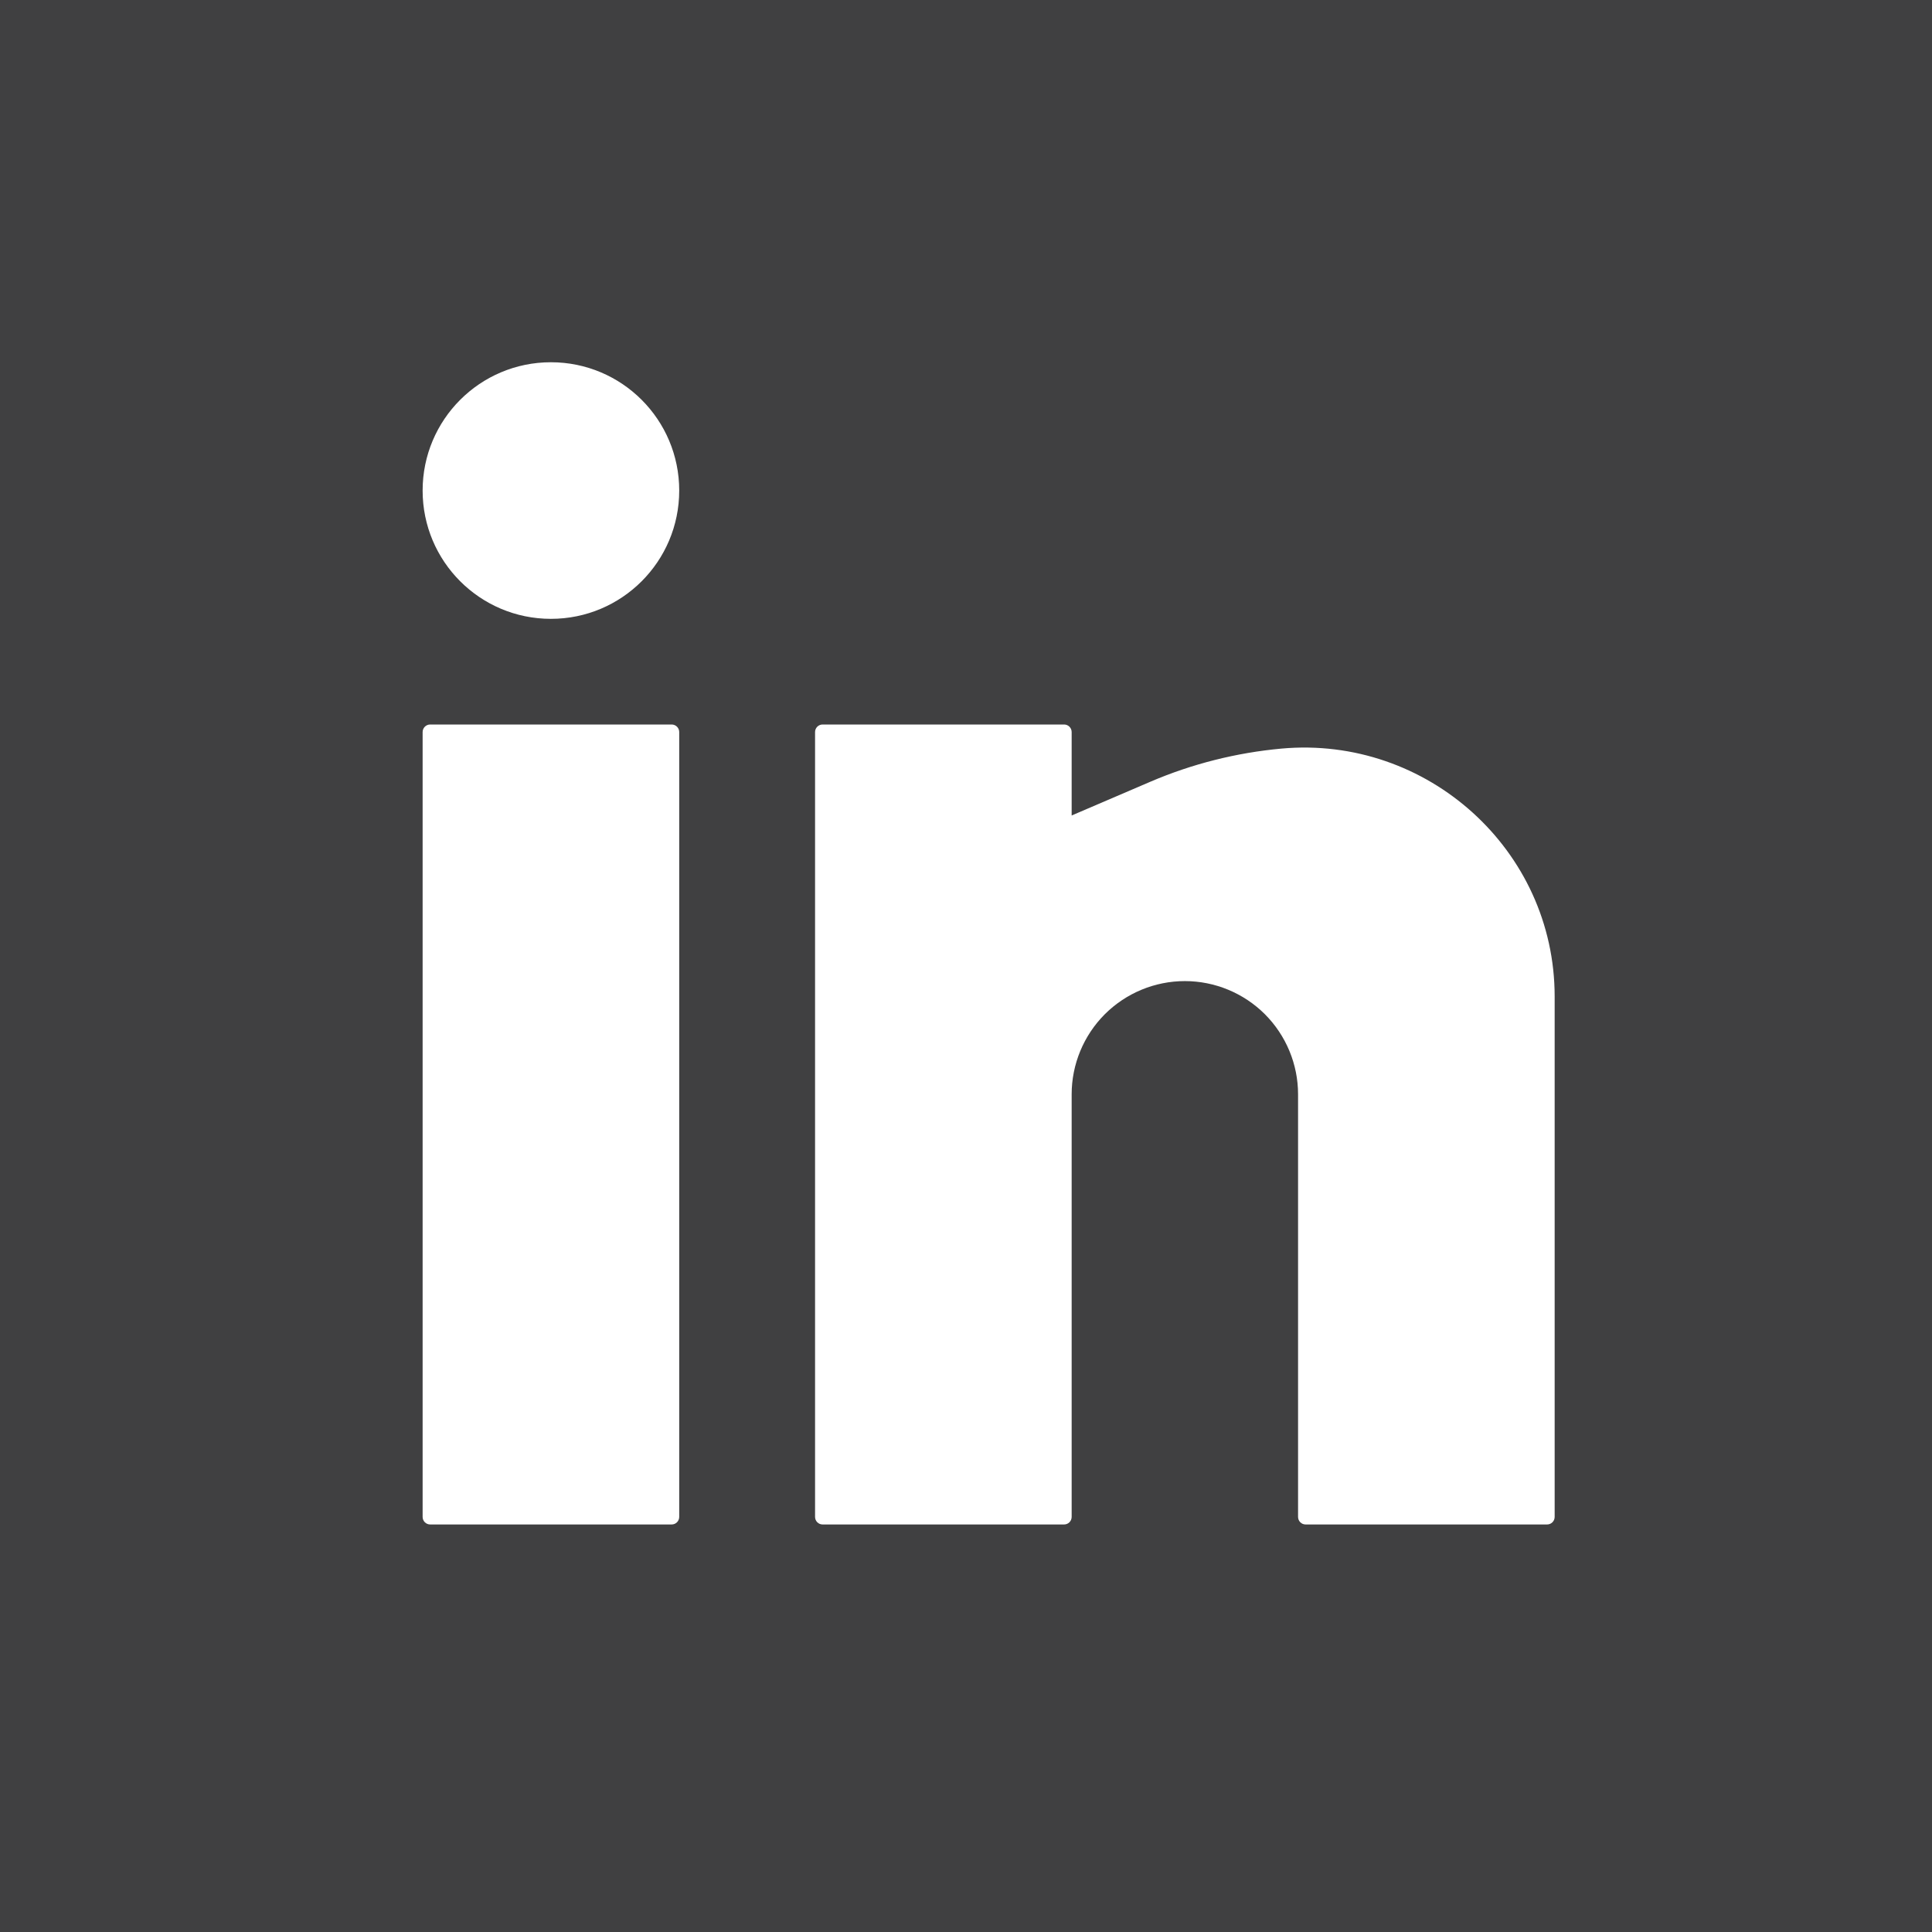
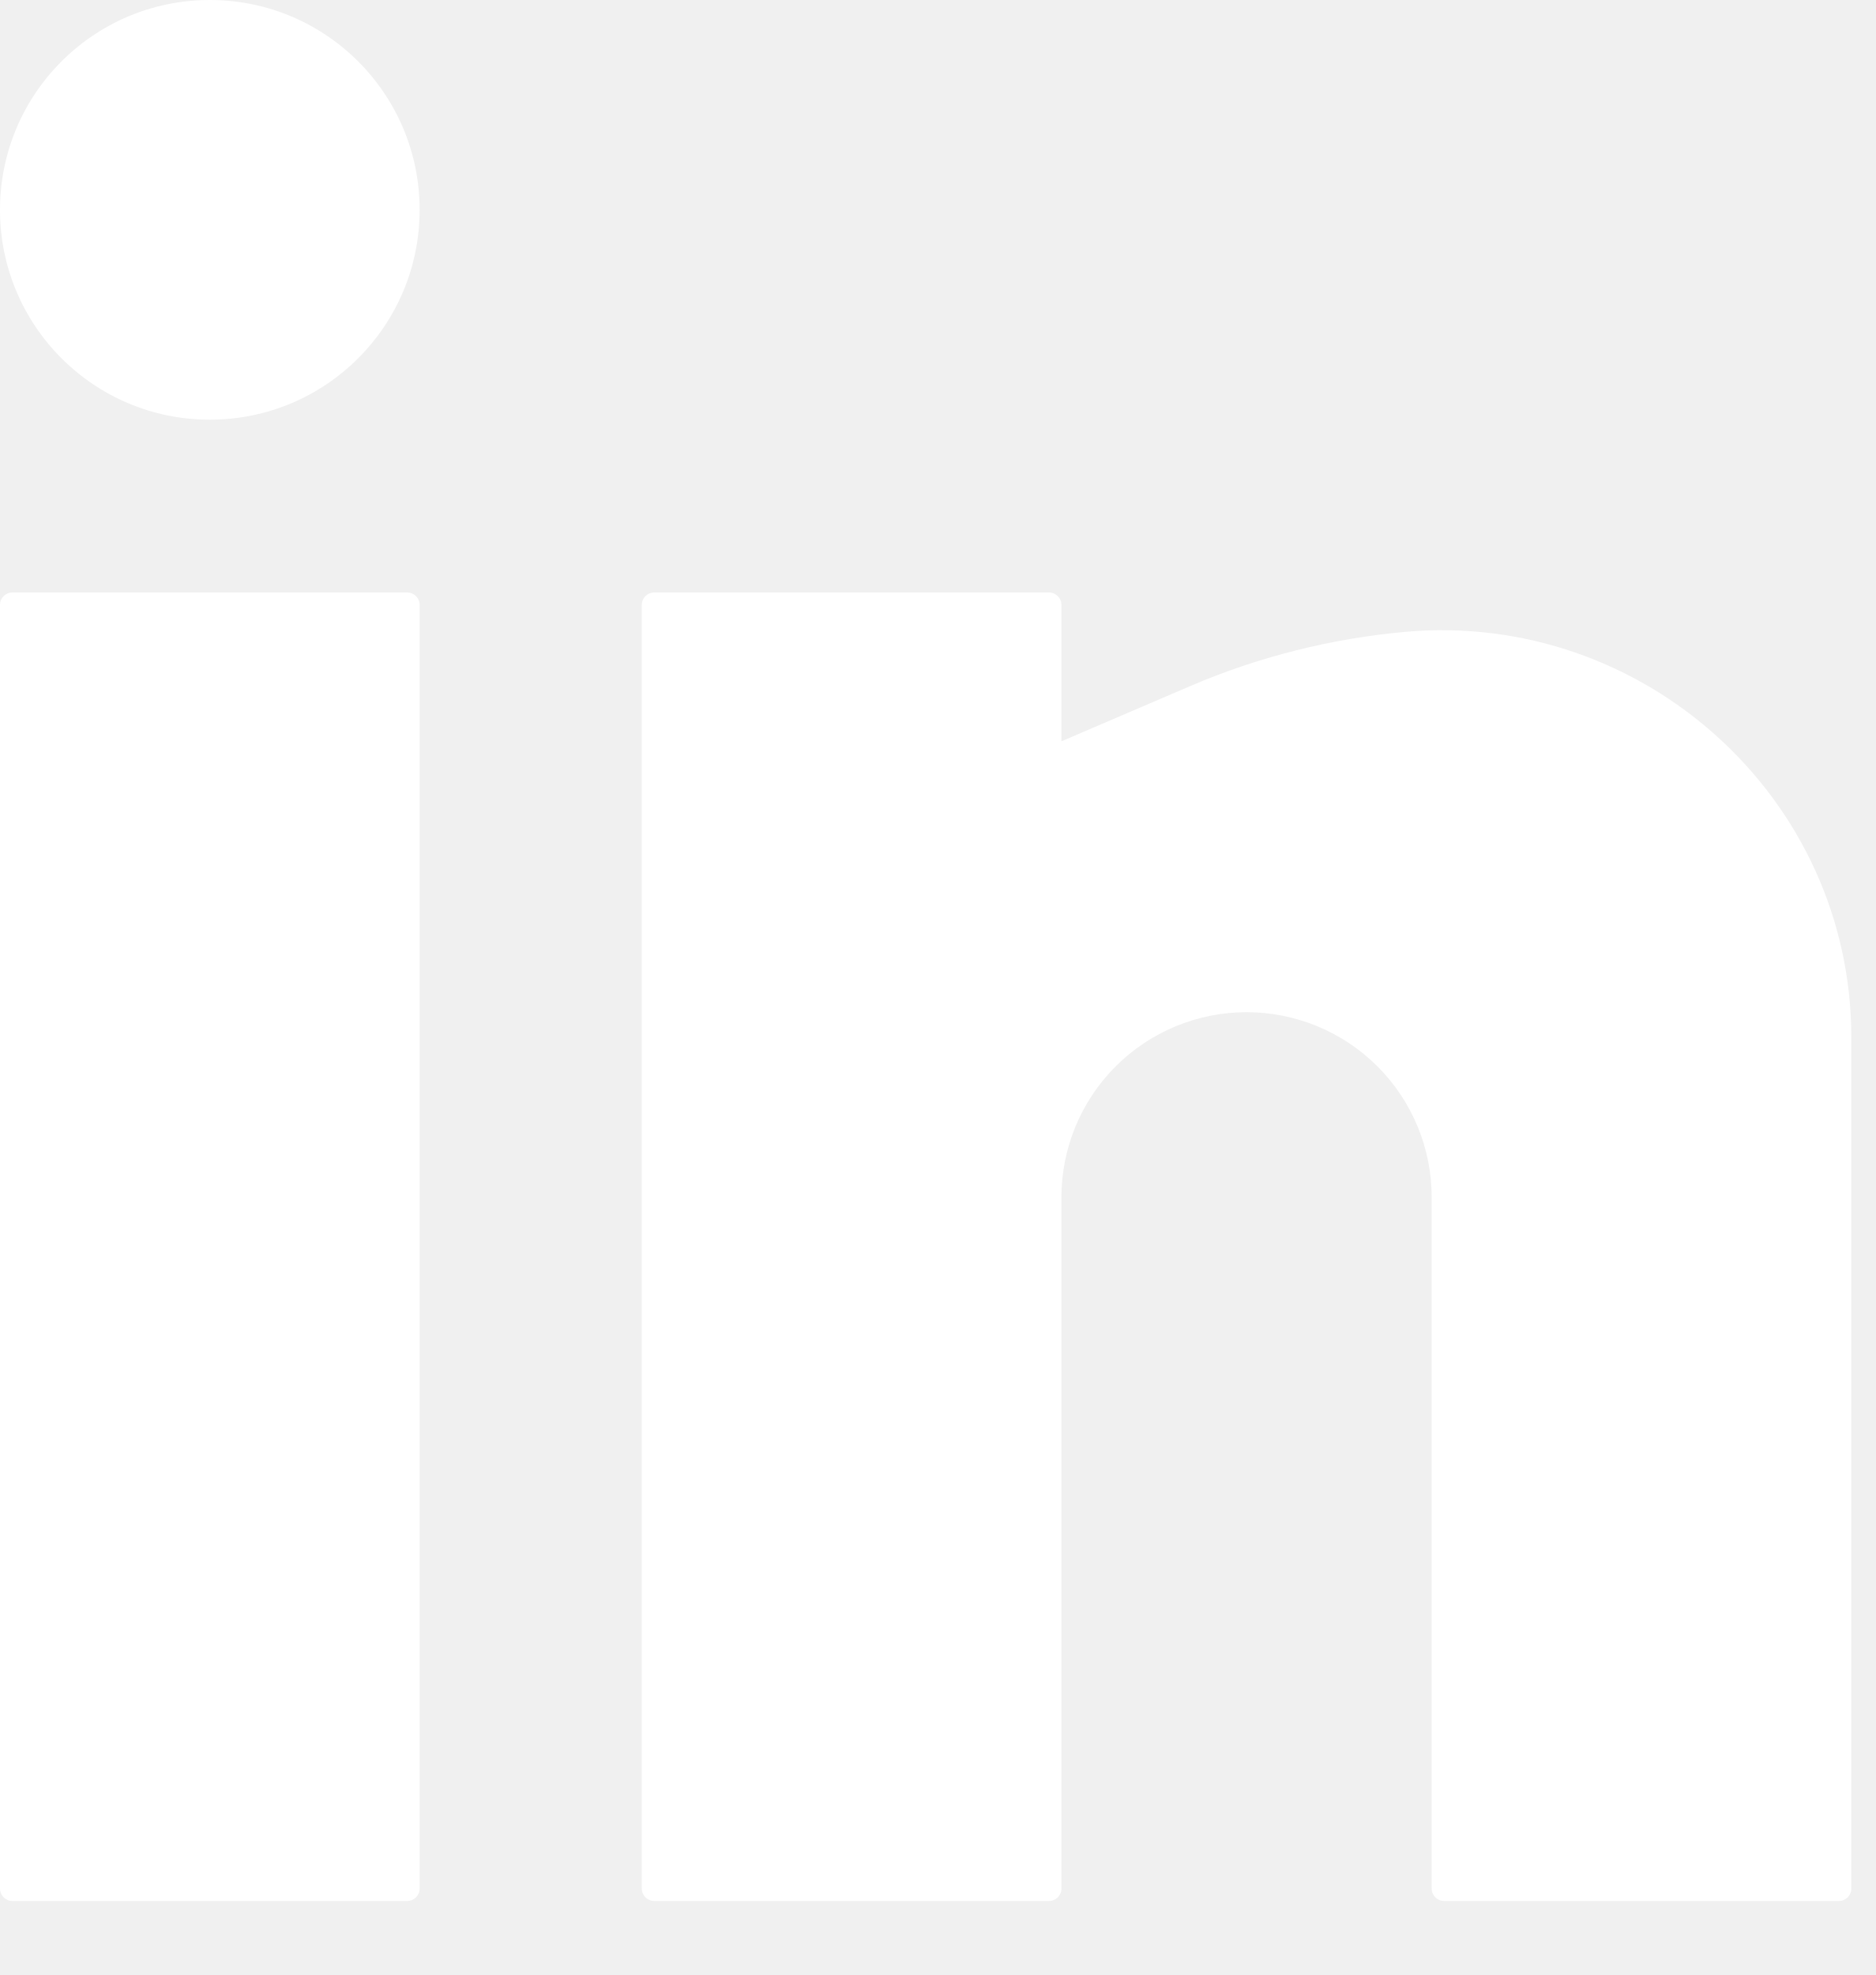
- <svg xmlns="http://www.w3.org/2000/svg" width="32" height="32" viewBox="0 0 32 32" fill="none">
-   <rect width="32" height="32" fill="#404041" />
-   <path d="M9.125 6C7.951 6 7 6.951 7 8.125C7 9.299 7.951 10.25 9.125 10.25C10.299 10.25 11.25 9.299 11.25 8.125C11.25 6.951 10.299 6 9.125 6Z" fill="white" />
-   <path d="M7.125 12C7.056 12 7 12.056 7 12.125V25.125C7 25.194 7.056 25.25 7.125 25.25H11.125C11.194 25.25 11.25 25.194 11.25 25.125V12.125C11.25 12.056 11.194 12 11.125 12H7.125Z" fill="white" />
-   <path d="M13.625 12C13.556 12 13.5 12.056 13.5 12.125V25.125C13.5 25.194 13.556 25.25 13.625 25.25H17.625C17.694 25.25 17.75 25.194 17.75 25.125V18.125C17.75 17.628 17.948 17.151 18.299 16.799C18.651 16.448 19.128 16.25 19.625 16.25C20.122 16.25 20.599 16.448 20.951 16.799C21.302 17.151 21.5 17.628 21.5 18.125V25.125C21.5 25.194 21.556 25.25 21.625 25.25H25.625C25.694 25.25 25.75 25.194 25.75 25.125V16.505C25.75 14.079 23.639 12.18 21.225 12.399C20.48 12.467 19.744 12.652 19.056 12.947L17.75 13.507V12.125C17.75 12.056 17.694 12 17.625 12H13.625Z" fill="white" />
+ <svg xmlns="http://www.w3.org/2000/svg" width="19" height="20" viewBox="0 0 19 20" fill="none">
+   <path d="M2.125 0C0.951 0 0 0.951 0 2.125C0 3.299 0.951 4.25 2.125 4.25C3.299 4.25 4.25 3.299 4.25 2.125C4.25 0.951 3.299 0 2.125 0Z" fill="white" />
+   <path d="M0.125 6C0.056 6 0 6.056 0 6.125V19.125C0 19.194 0.056 19.25 0.125 19.25H4.125C4.194 19.25 4.25 19.194 4.25 19.125V6.125C4.25 6.056 4.194 6 4.125 6H0.125Z" fill="white" />
+   <path d="M6.625 6C6.556 6 6.5 6.056 6.5 6.125V19.125C6.5 19.194 6.556 19.25 6.625 19.25H10.625C10.694 19.25 10.75 19.194 10.75 19.125V12.125C10.75 11.628 10.947 11.151 11.299 10.799C11.651 10.447 12.128 10.25 12.625 10.25C13.122 10.25 13.599 10.447 13.951 10.799C14.303 11.151 14.5 11.628 14.5 12.125V19.125C14.5 19.194 14.556 19.25 14.625 19.25H18.625C18.694 19.25 18.75 19.194 18.75 19.125V10.505C18.75 8.079 16.639 6.18 14.225 6.399C13.48 6.467 12.744 6.652 12.056 6.947L10.75 7.507V6.125C10.75 6.056 10.694 6 10.625 6H6.625Z" fill="white" />
</svg>
